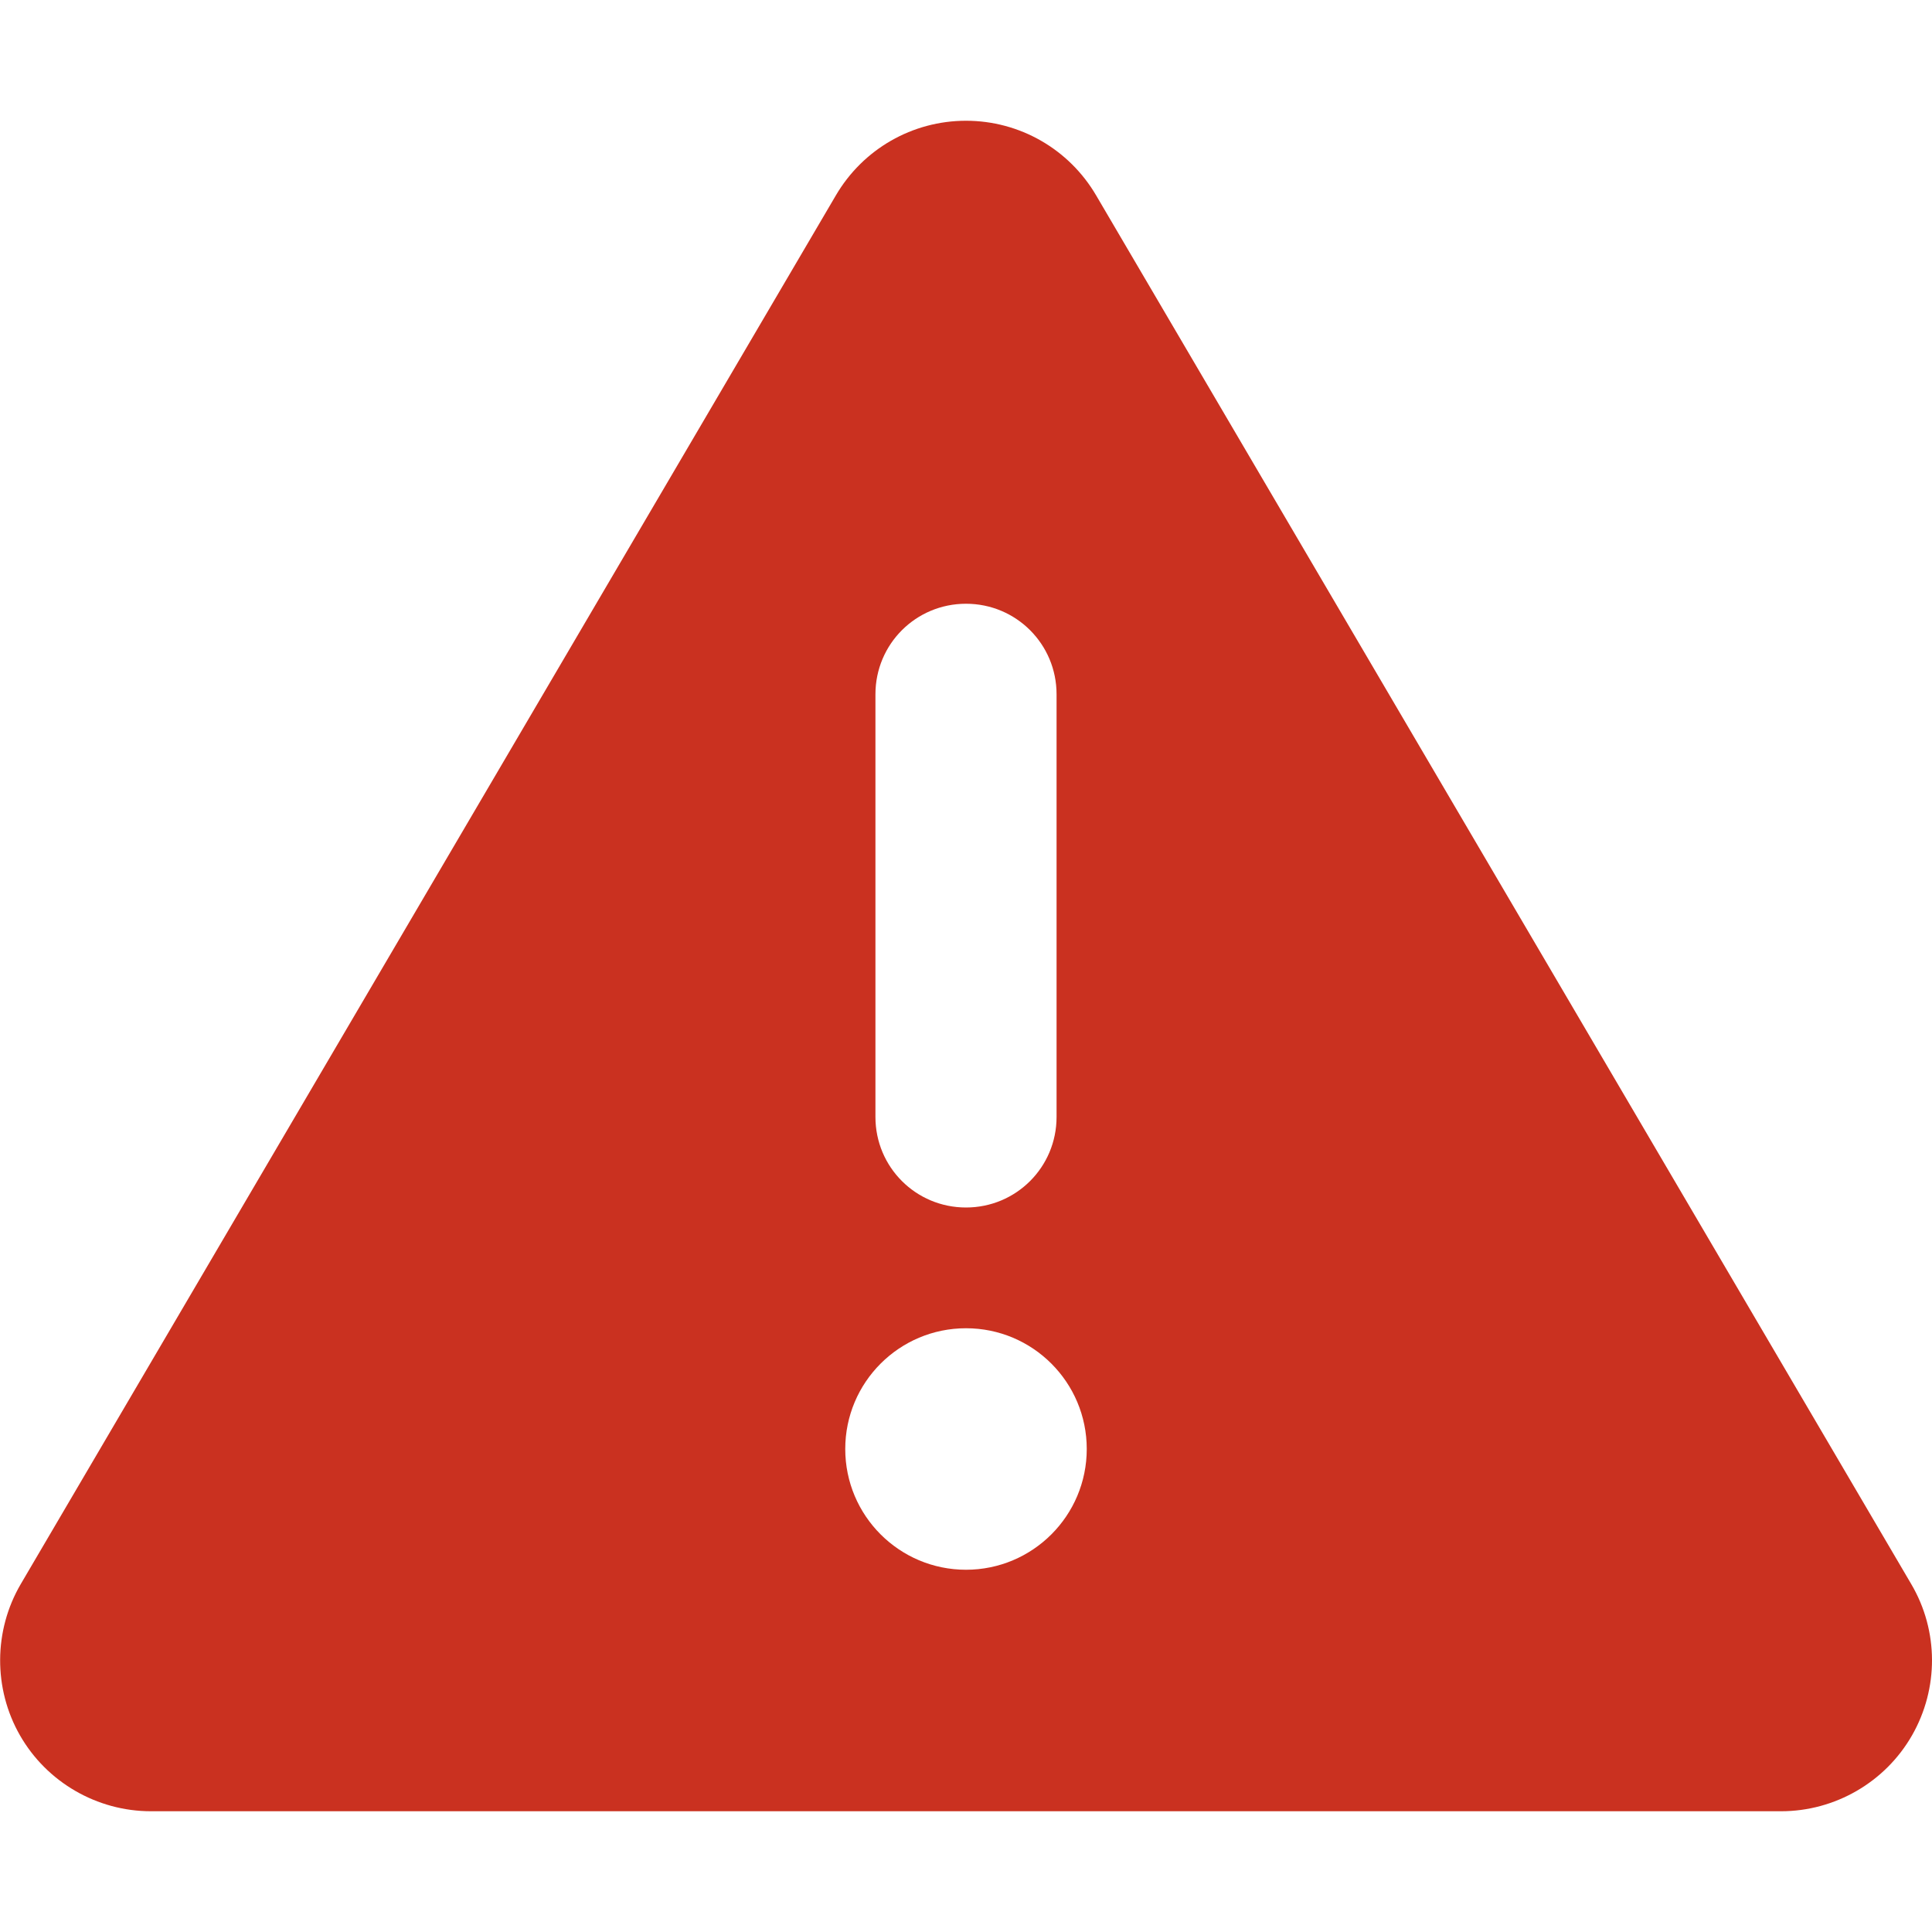
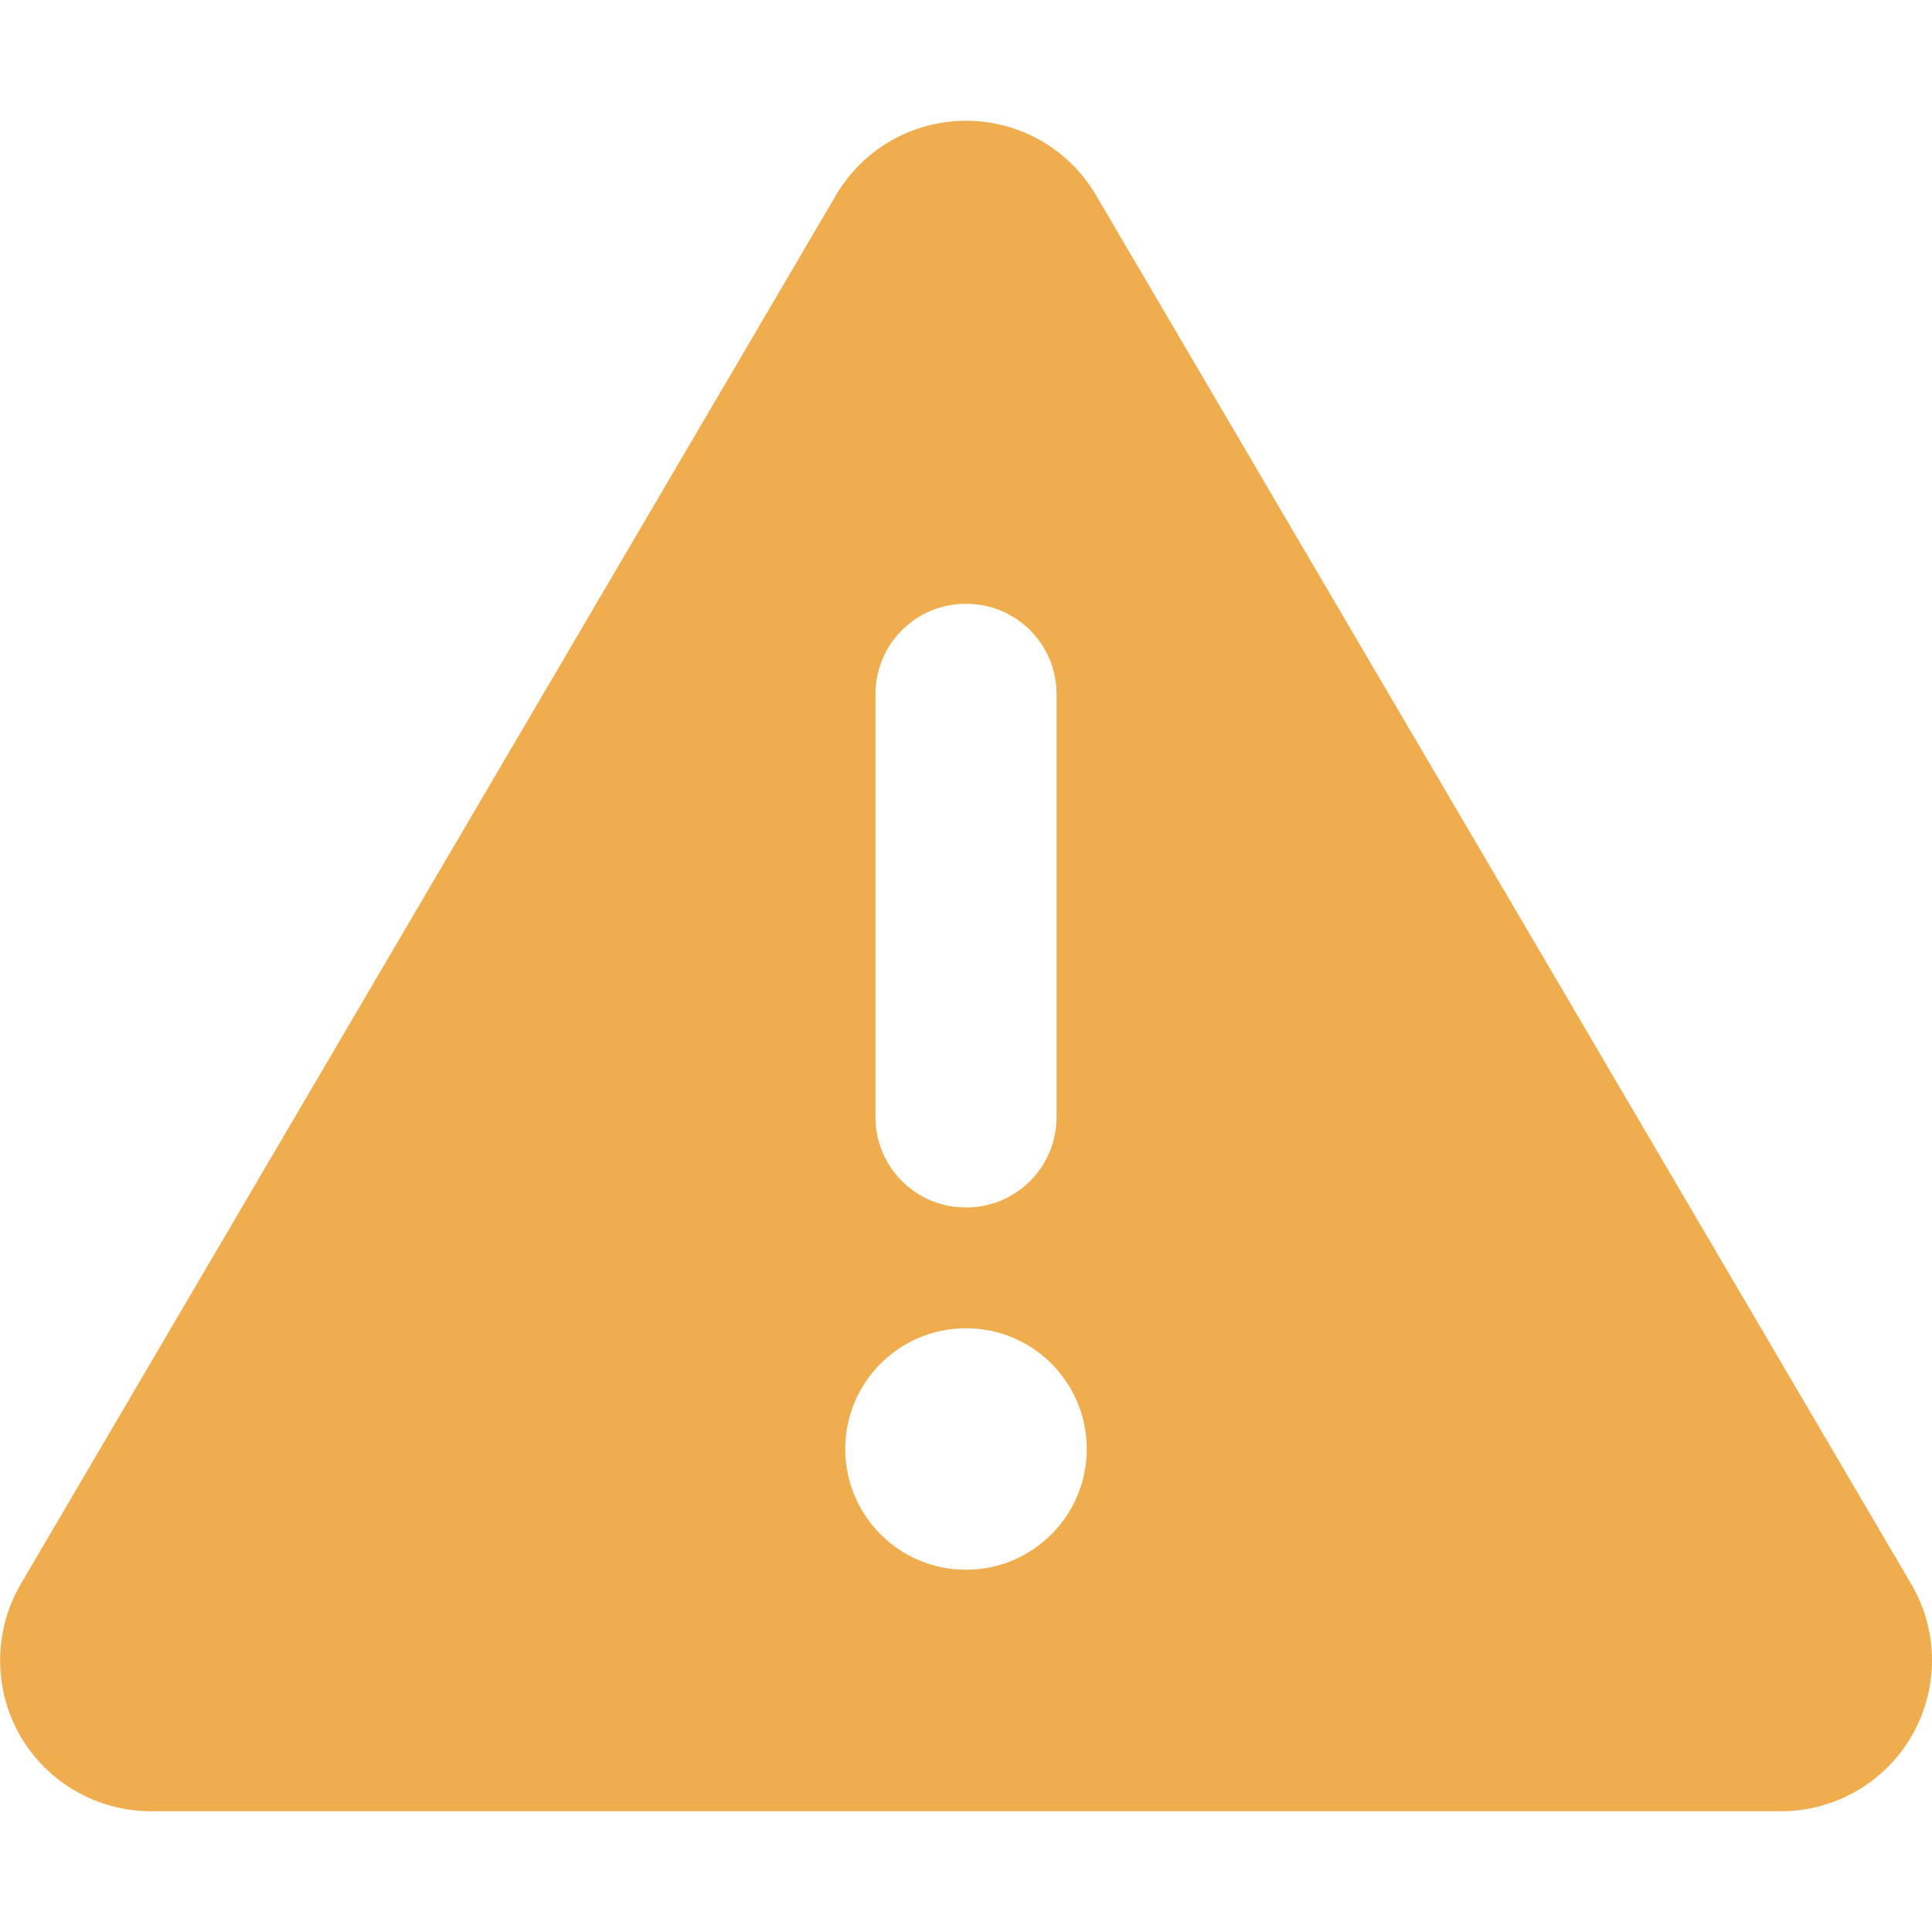
<svg xmlns="http://www.w3.org/2000/svg" viewBox="0 0 512 512" preserveAspectRatio="xMinYMid meet">
-   <path fill="#ca3120" d="M256 32c14.2 0 27.3 7.5 34.5 19.8l216 368c7.3 12.4 7.3 27.7 .2 40.1S486.3 480 472 480H40c-14.3 0-27.6-7.7-34.7-20.1s-7-27.8 .2-40.1l216-368C228.7 39.5 241.8 32 256 32zm0 128c-13.3 0-24 10.7-24 24V296c0 13.3 10.7 24 24 24s24-10.7 24-24V184c0-13.3-10.7-24-24-24zm32 224a32 32 0 1 0 -64 0 32 32 0 1 0 64 0z" />
+   <path fill="#f0ad4e" d="M256 32c14.2 0 27.3 7.5 34.5 19.8l216 368c7.3 12.4 7.3 27.7 .2 40.1S486.3 480 472 480H40c-14.3 0-27.6-7.7-34.7-20.1s-7-27.8 .2-40.1l216-368C228.7 39.5 241.8 32 256 32zm0 128c-13.3 0-24 10.7-24 24V296c0 13.3 10.7 24 24 24s24-10.7 24-24V184c0-13.3-10.7-24-24-24zm32 224a32 32 0 1 0 -64 0 32 32 0 1 0 64 0z" />
</svg>
